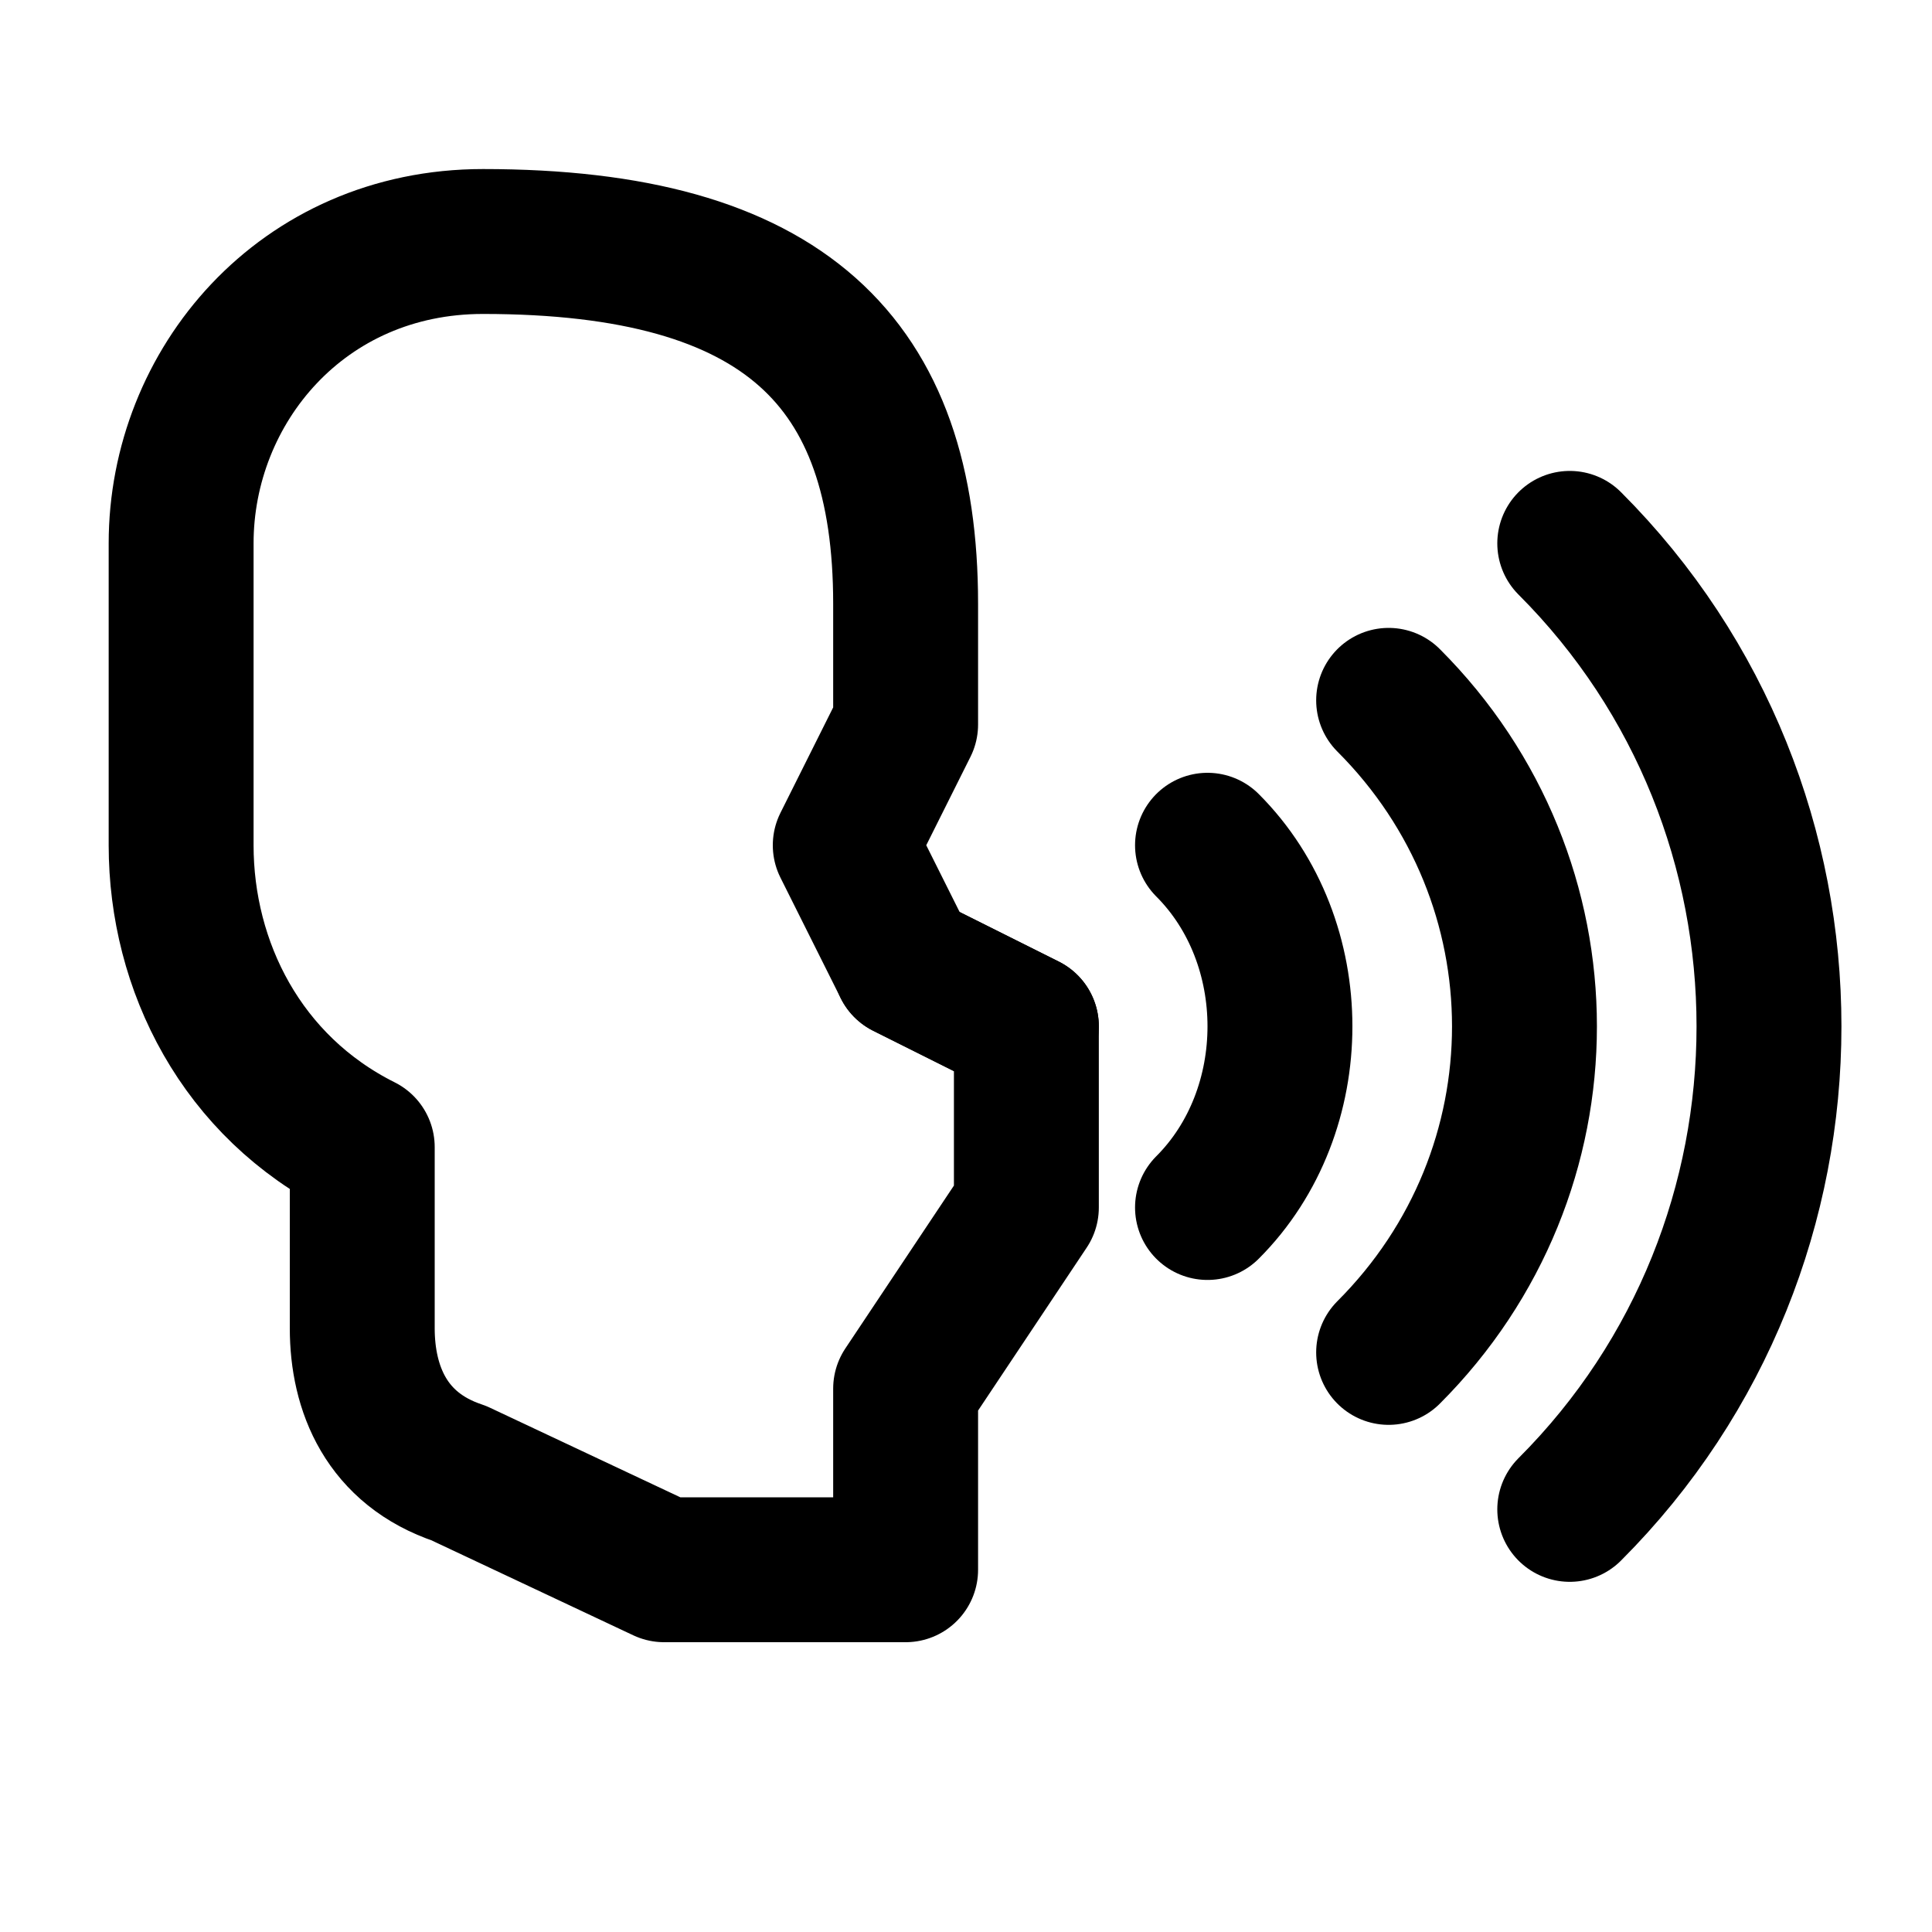
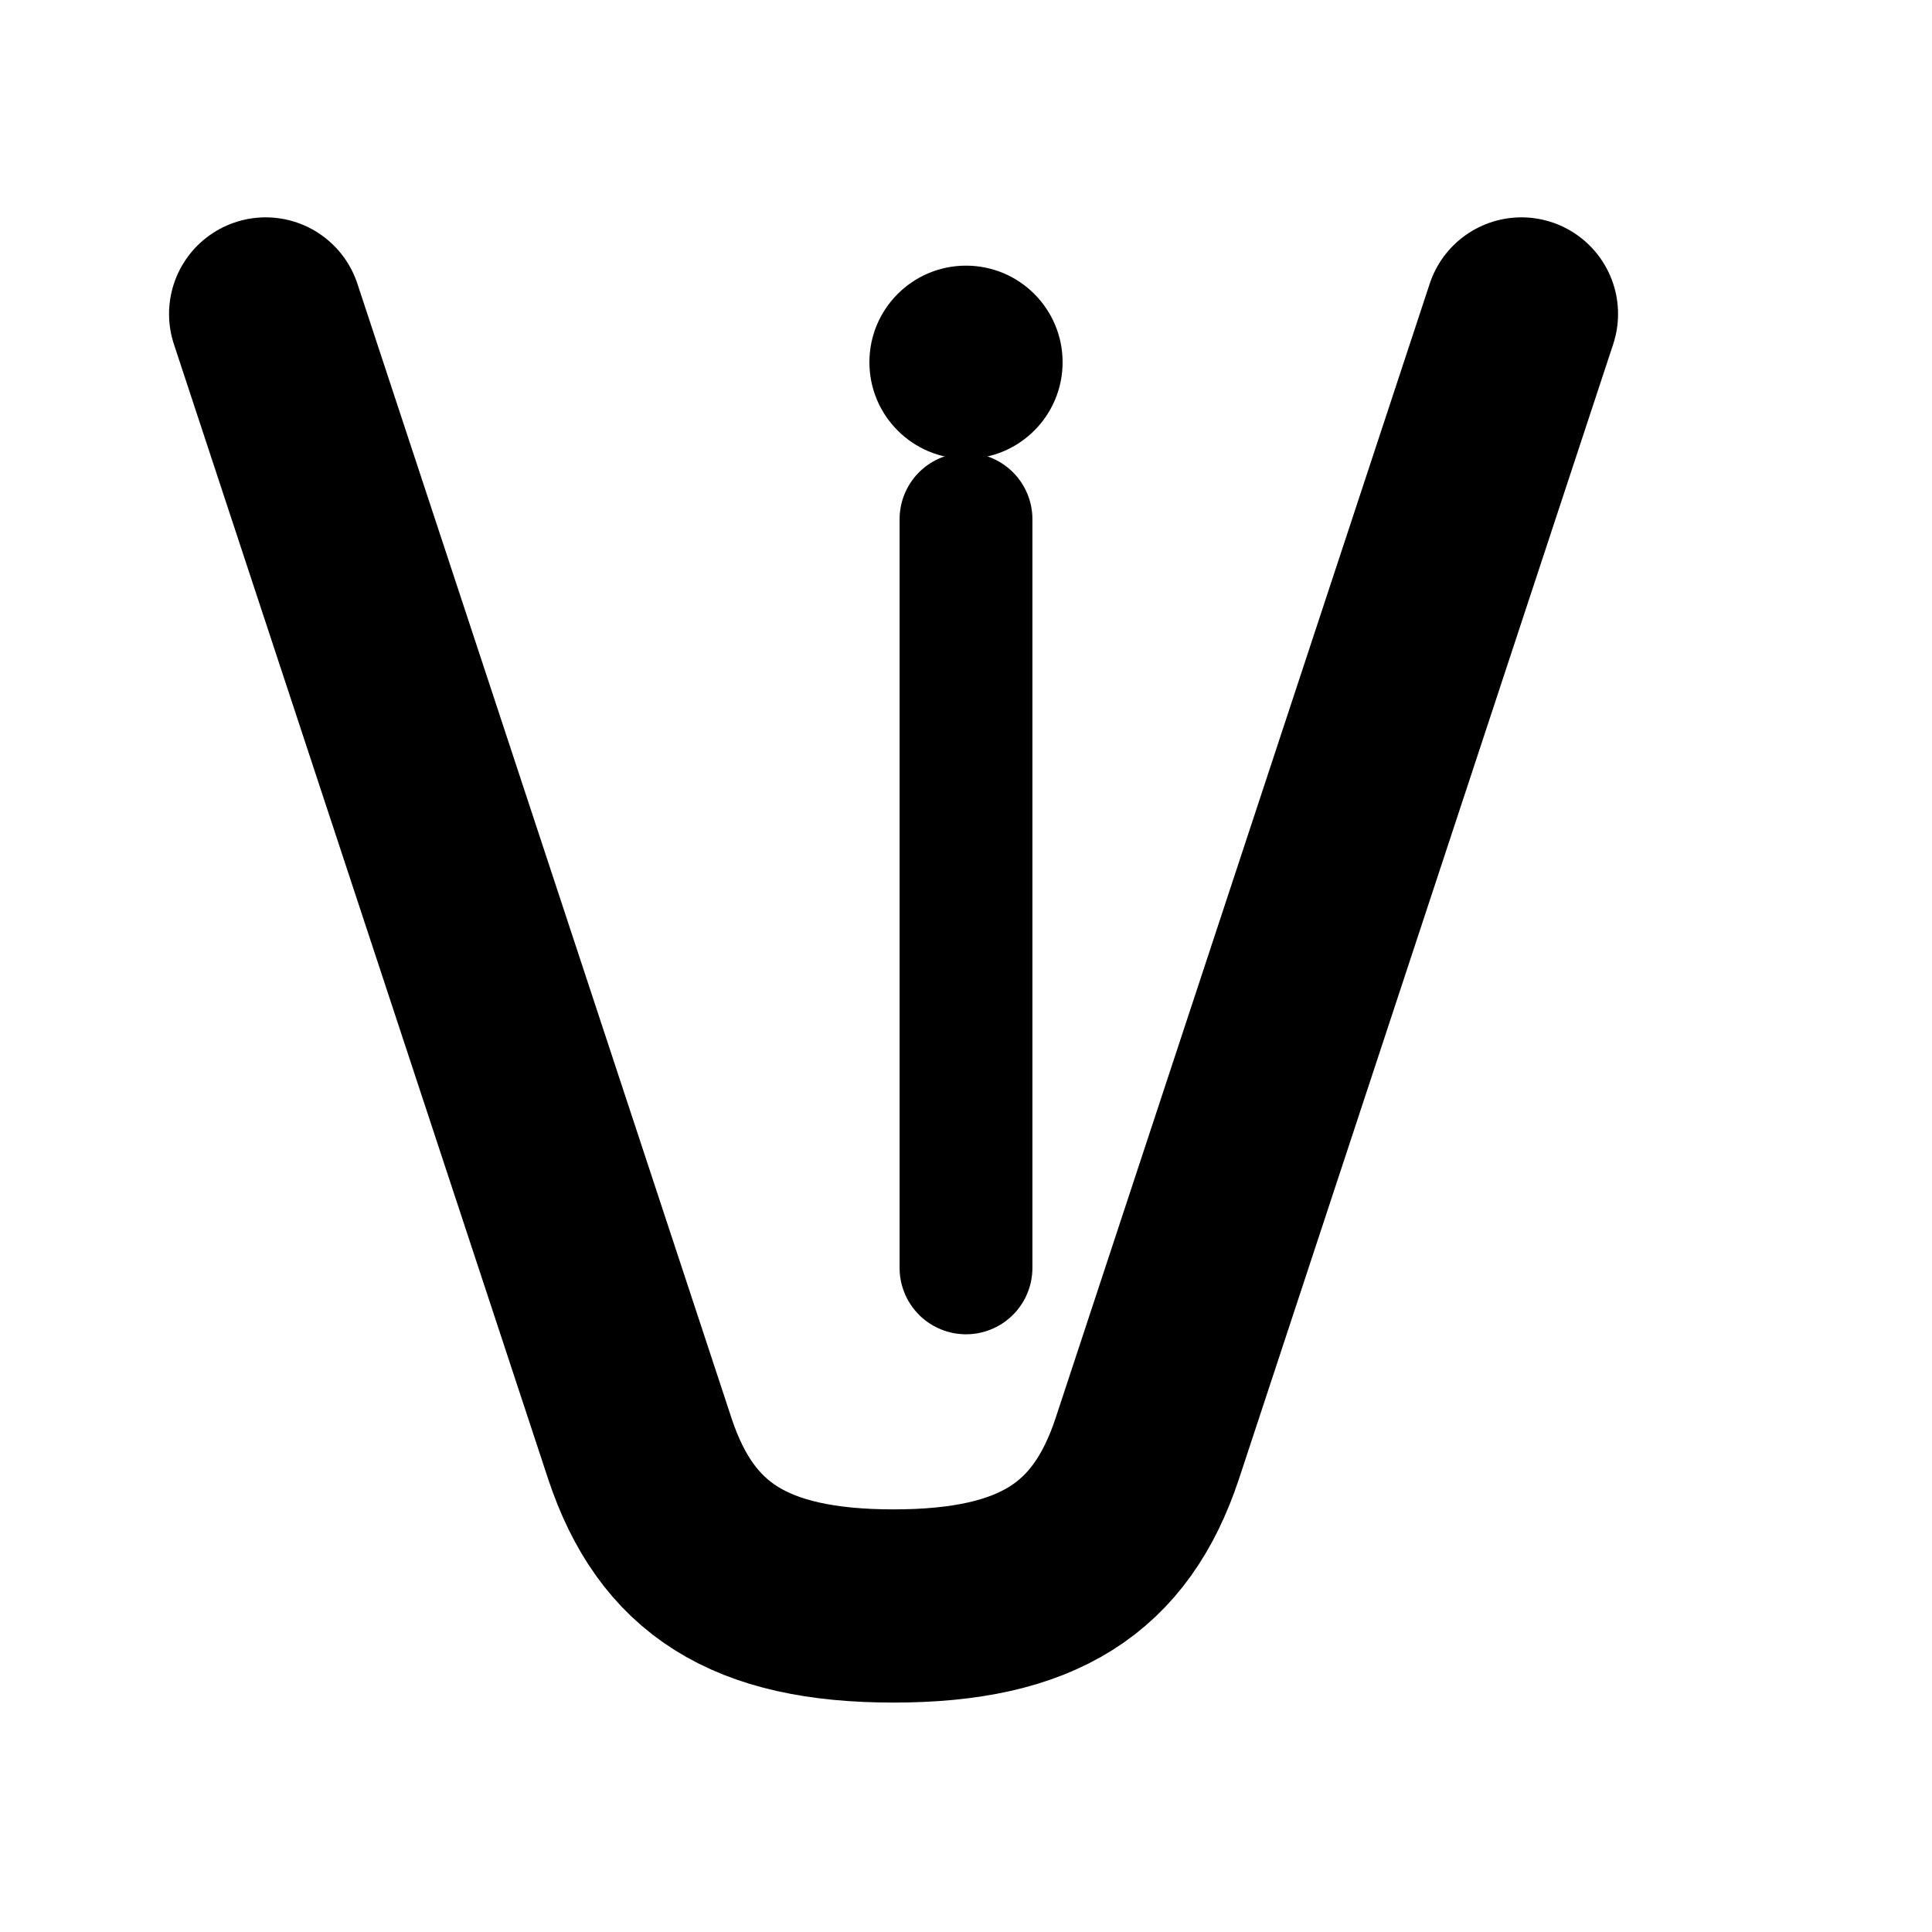
<svg xmlns="http://www.w3.org/2000/svg" width="16" height="16" viewBox="0 0 16 16">
-   <path d="M 4 2 C 2.5 2 1.5 3.2 1.5 4.5 L 1.5 7 C 1.5 8 2 9 3 9.5 L 3 11 C 3 11.5 3.2 12 3.8 12.2 L 5.5 13 L 7.5 13 L 7.5 11.5 L 8.5 10 L 8.5 8.5 L 7.5 8 L 7 7 L 7.5 6 L 7.5 5 C 7.5 3 6.5 2 4 2 Z" fill="none" stroke="currentColor" stroke-width="1.2" stroke-linejoin="round" stroke-linecap="round" />
-   <path d="M 7.5 8 L 8.5 8.5" fill="none" stroke="currentColor" stroke-width="1.2" stroke-linecap="round" />
-   <path d="M 10 7 C 10.8 7.8 10.8 9.2 10 10" fill="none" stroke="currentColor" stroke-width="1.2" stroke-linecap="round" />
-   <path d="M 11.5 5.8 C 13 7.3 13 9.7 11.5 11.2" fill="none" stroke="currentColor" stroke-width="1.2" stroke-linecap="round" />
-   <path d="M 13 4.5 C 15.2 6.7 15.2 10.3 13 12.5" fill="none" stroke="currentColor" stroke-width="1.2" stroke-linecap="round" />
+   <path d="M2.2 2.6 5.3 12c.3.9.9 1.3 2.1 1.3s1.8-.4 2.1-1.3l3.1-9.4" fill="none" stroke="currentColor" stroke-width="1.6" stroke-linecap="round" stroke-linejoin="round" />
+   <path d="M8 4.3v6.2" fill="none" stroke="currentColor" stroke-width="1.1" stroke-linecap="round" />
+   <circle cx="8" cy="3" r=".8" fill="currentColor" />
</svg>
